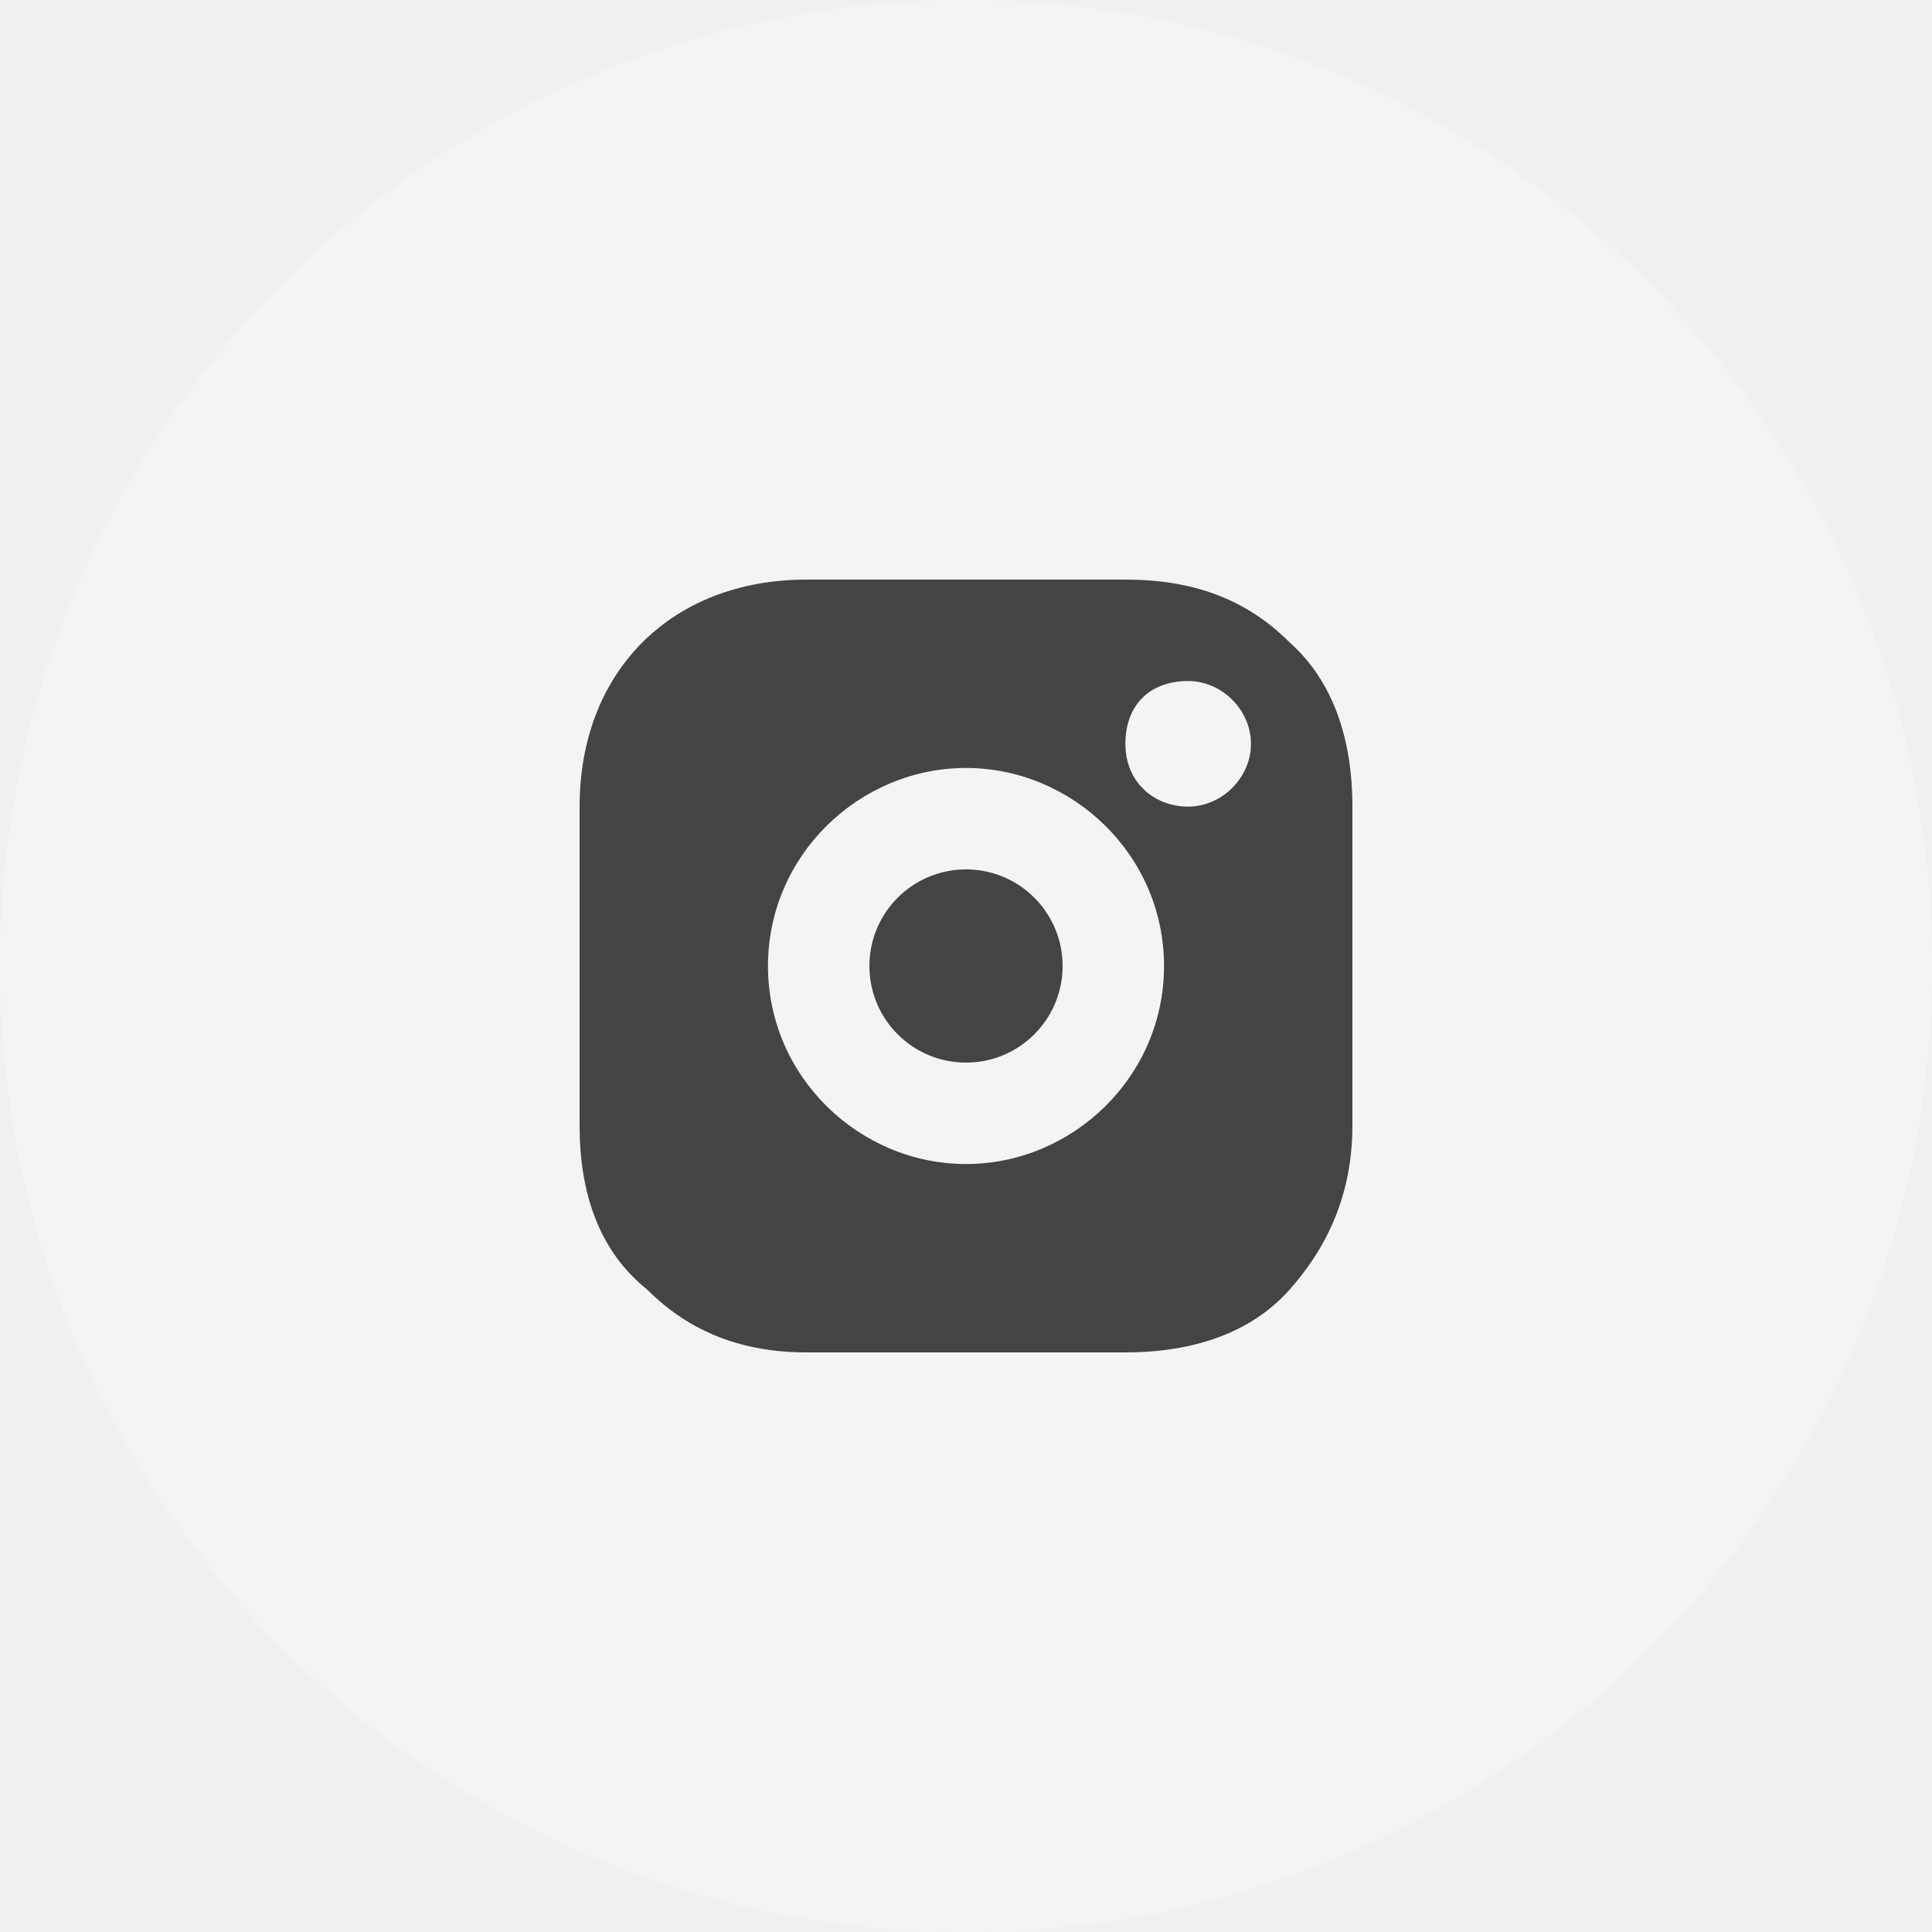
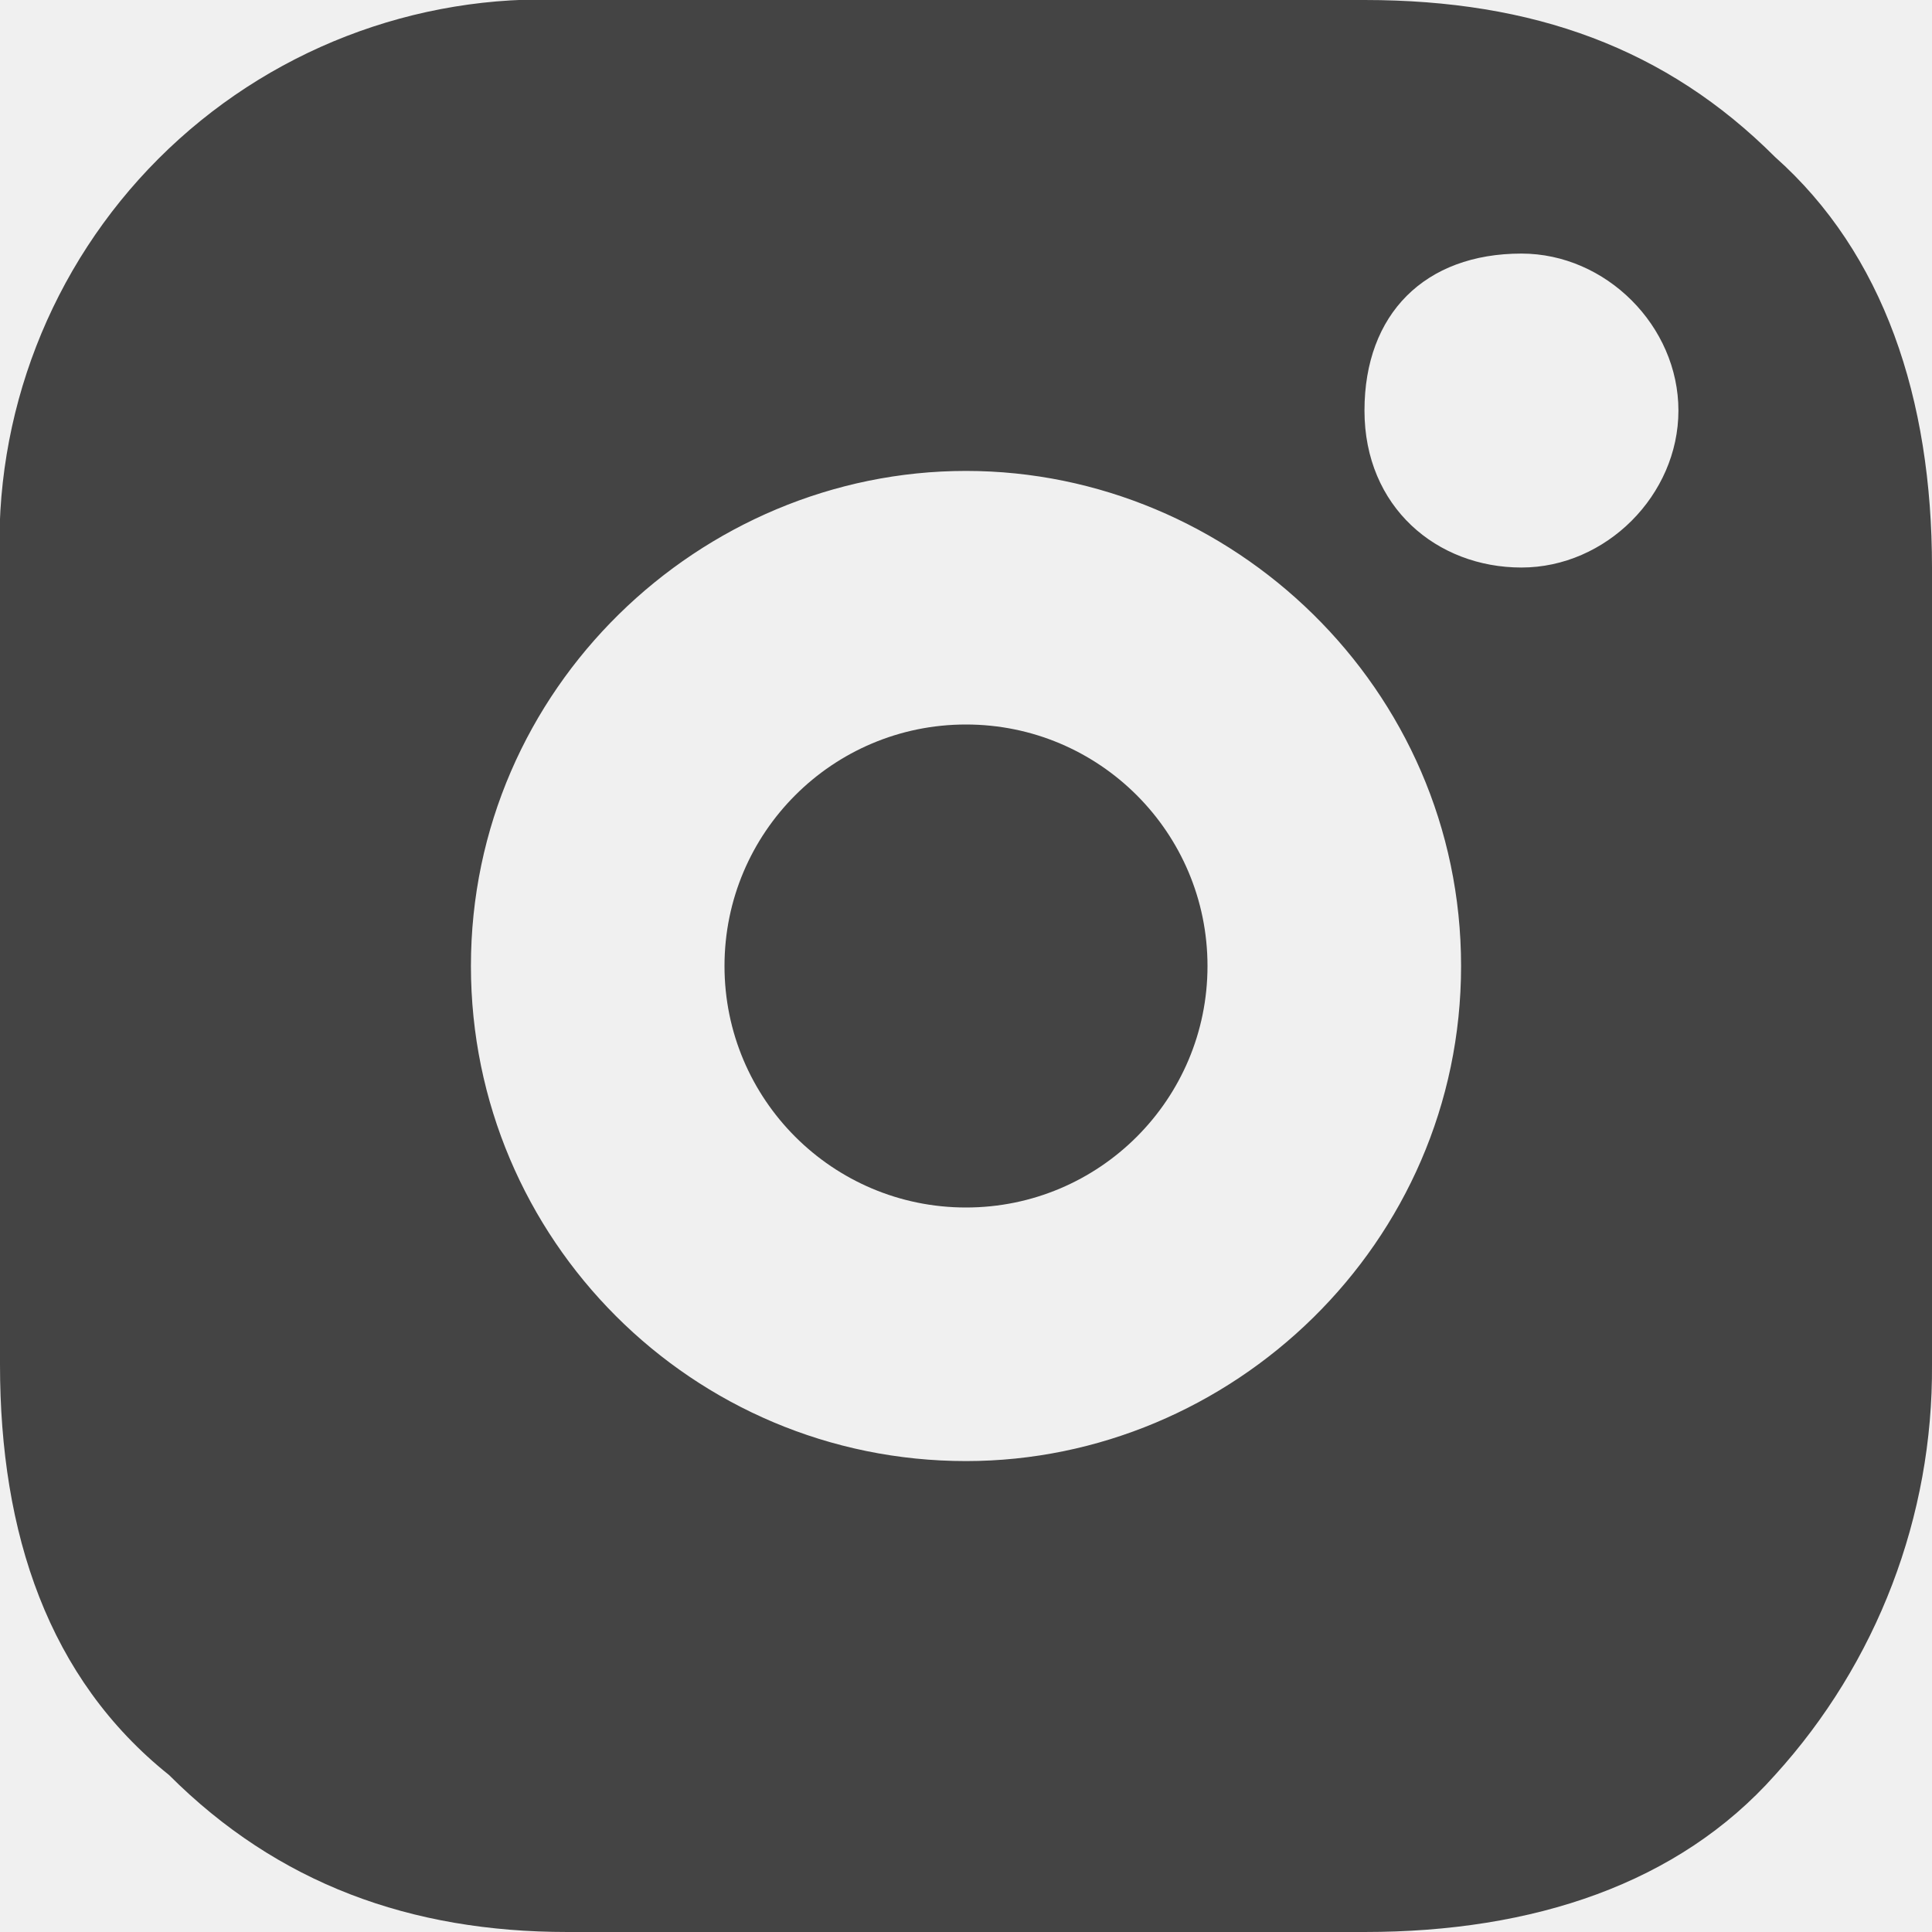
- <svg xmlns="http://www.w3.org/2000/svg" width="40" height="40" viewBox="0 0 40 40" fill="none">
-   <circle cx="20" cy="20" r="20" fill="white" fill-opacity="0.3" />
-   <path d="M20 22C21.105 22 22 21.105 22 20C22 18.895 21.105 18 20 18C18.895 18 18 18.895 18 20C18 21.105 18.895 22 20 22Z" fill="#444444" />
-   <path d="M26.7 13.3C25.8 12.4 24.7 12 23.3 12H16.7C13.9 12 12 13.9 12 16.7V23.3C12 24.7 12.4 25.9 13.4 26.7C14.3 27.6 15.4 28 16.7 28H23.3C24.7 28 25.9 27.6 26.7 26.7C27.5 25.8 28 24.7 28 23.3V16.7C28 15.3 27.6 14.1 26.7 13.3ZM20 24.1C17.8 24.1 15.9 22.3 15.9 20C15.9 17.7 17.8 15.9 20 15.9C22.2 15.9 24.1 17.7 24.1 20C24.1 22.3 22.2 24.1 20 24.1ZM24.6 16.7C23.9 16.7 23.3 16.2 23.3 15.4C23.3 14.6 23.8 14.1 24.6 14.1C25.3 14.1 25.9 14.7 25.9 15.4C25.9 16.1 25.3 16.7 24.6 16.7Z" fill="#444444" />
+ <svg xmlns="http://www.w3.org/2000/svg" width="16" height="16" fill="none">
+   <path d="M8 10a2 2 0 1 0 0-4 2 2 0 0 0 0 4Z" fill="#444" />
+   <path d="M14.7 1.3c-.9-.9-2-1.3-3.4-1.3H4.7A4.5 4.5 0 0 0 0 4.7v6.6c0 1.4.4 2.6 1.4 3.4.9.9 2 1.3 3.3 1.3h6.6c1.4 0 2.6-.4 3.4-1.3a5 5 0 0 0 1.3-3.4V4.7c0-1.4-.4-2.6-1.3-3.4ZM8 12.1A4.1 4.1 0 0 1 3.9 8c0-2.3 1.9-4.1 4.1-4.1 2.2 0 4.1 1.8 4.1 4.1s-1.9 4.1-4.1 4.1Zm4.6-7.4c-.7 0-1.3-.5-1.3-1.3s.5-1.3 1.3-1.3c.7 0 1.3.6 1.3 1.3 0 .7-.6 1.3-1.3 1.3Z" fill="#444" />
</svg>
